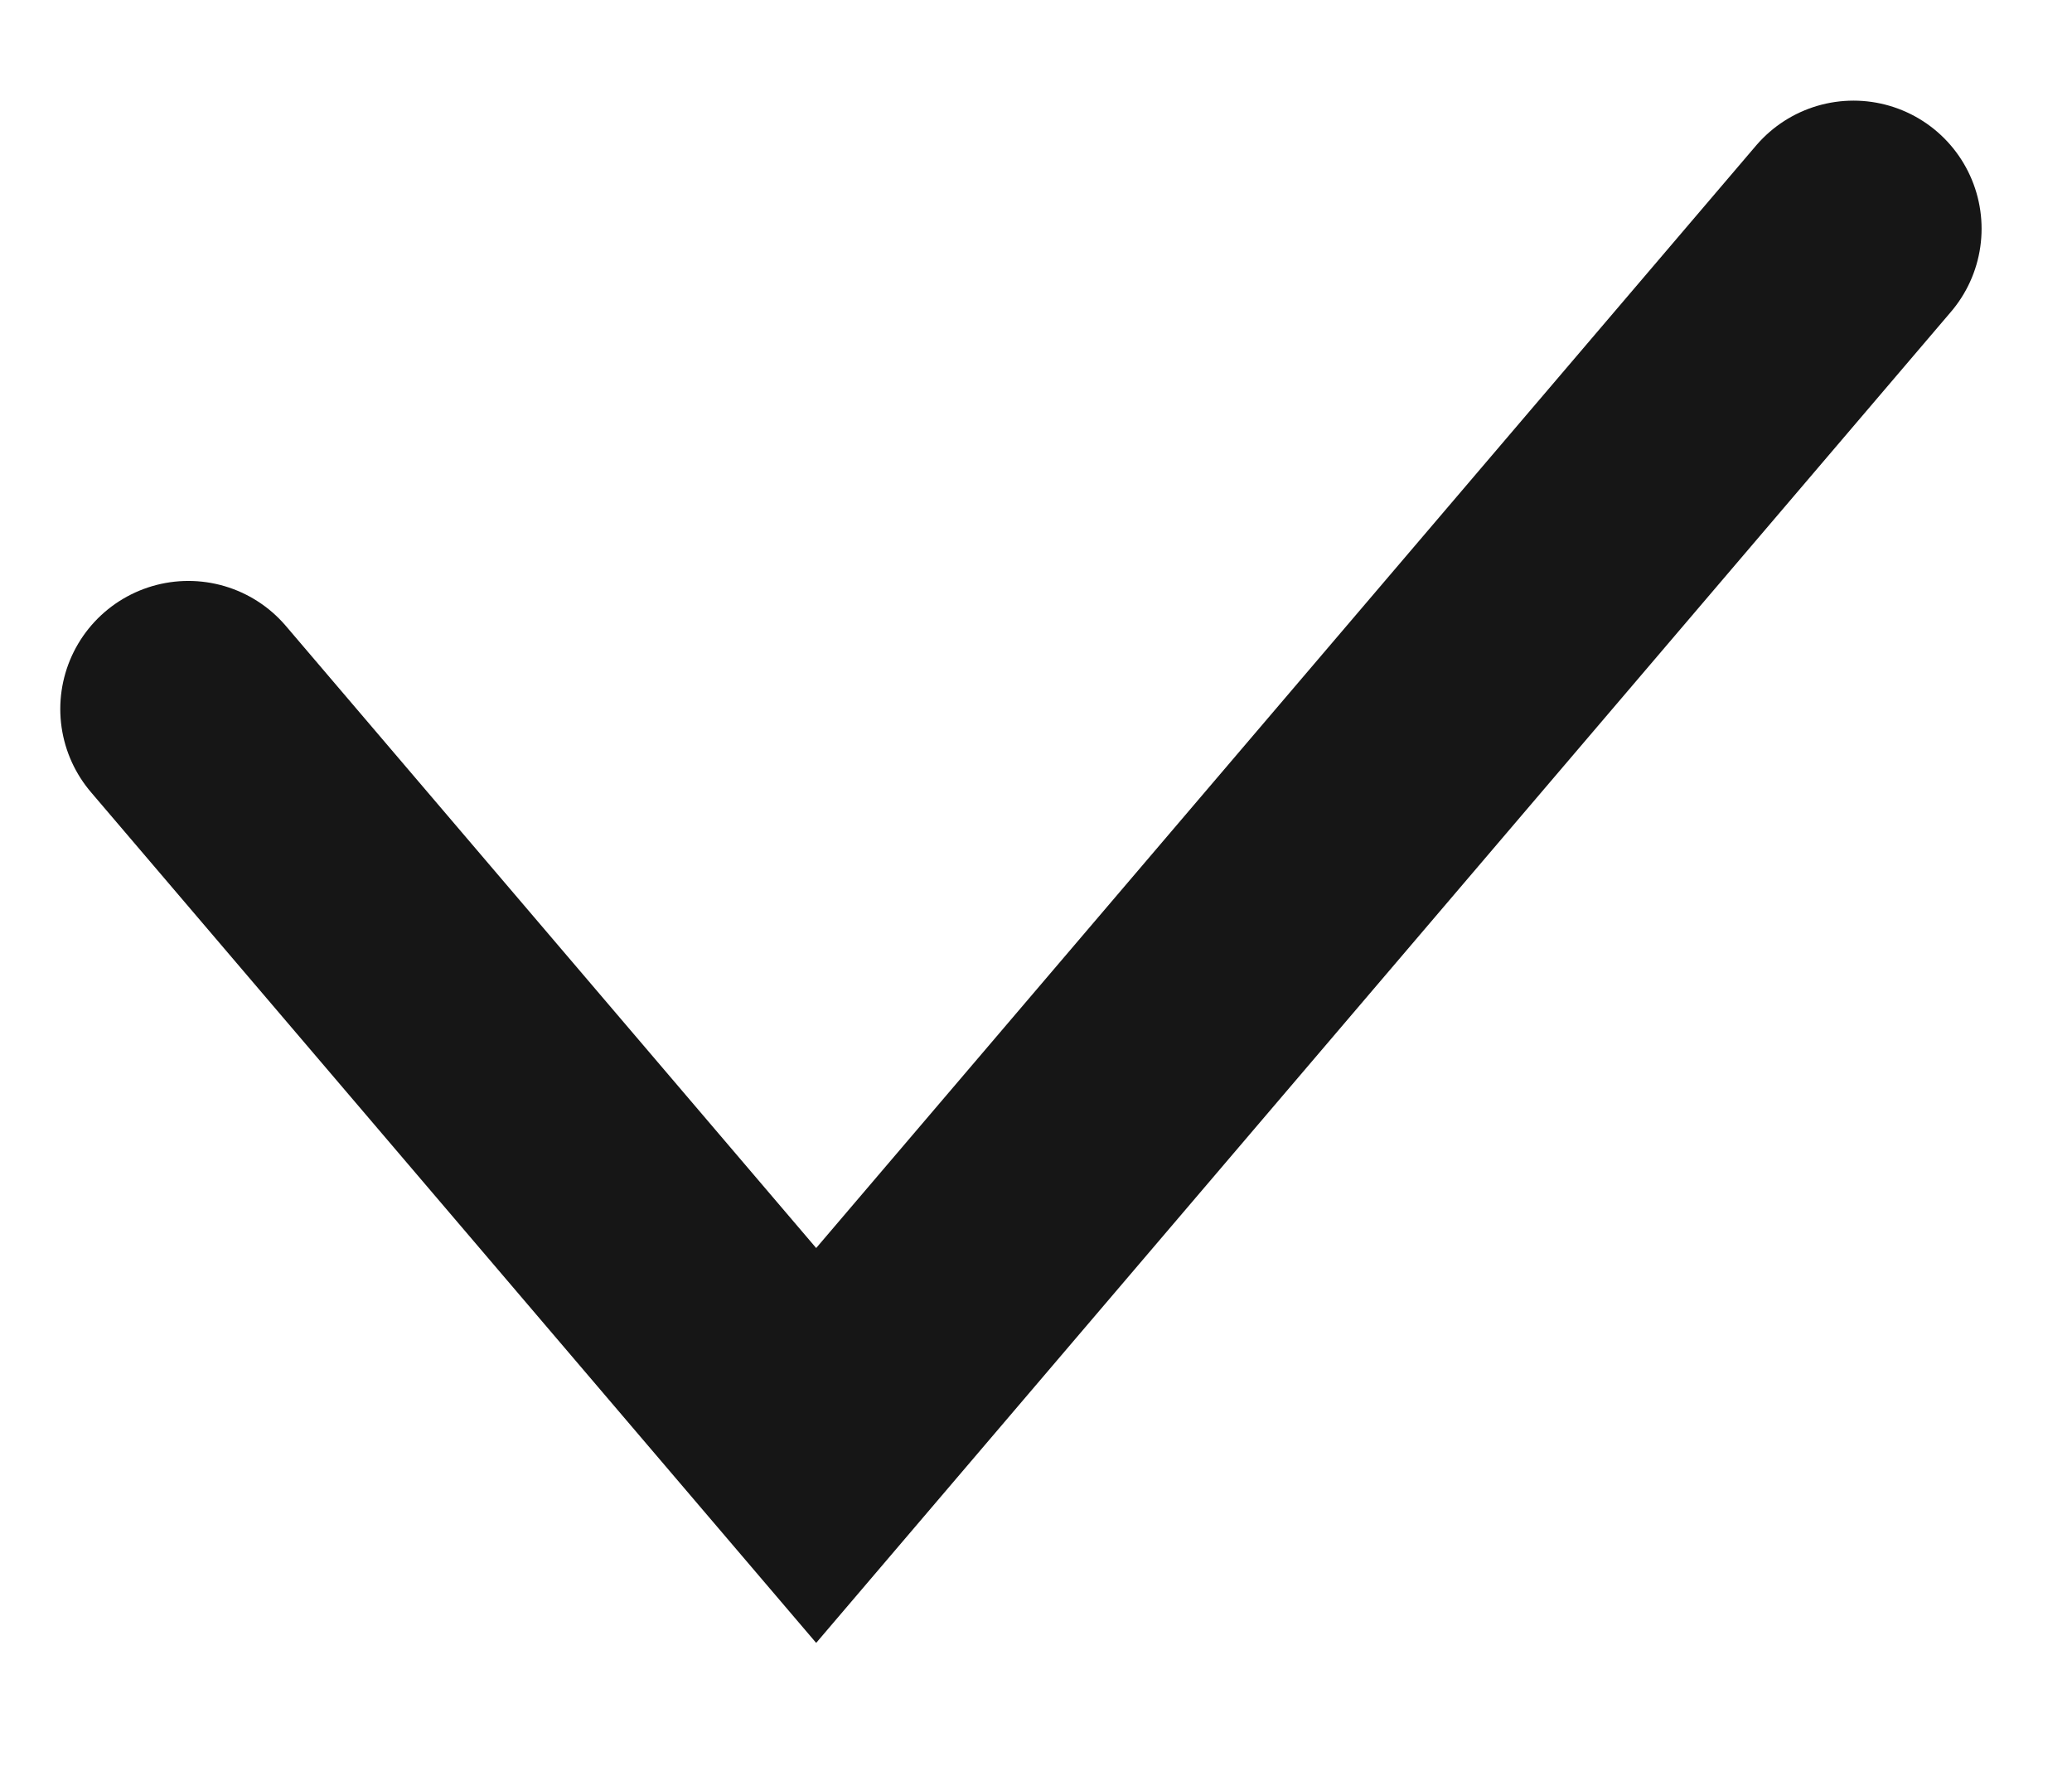
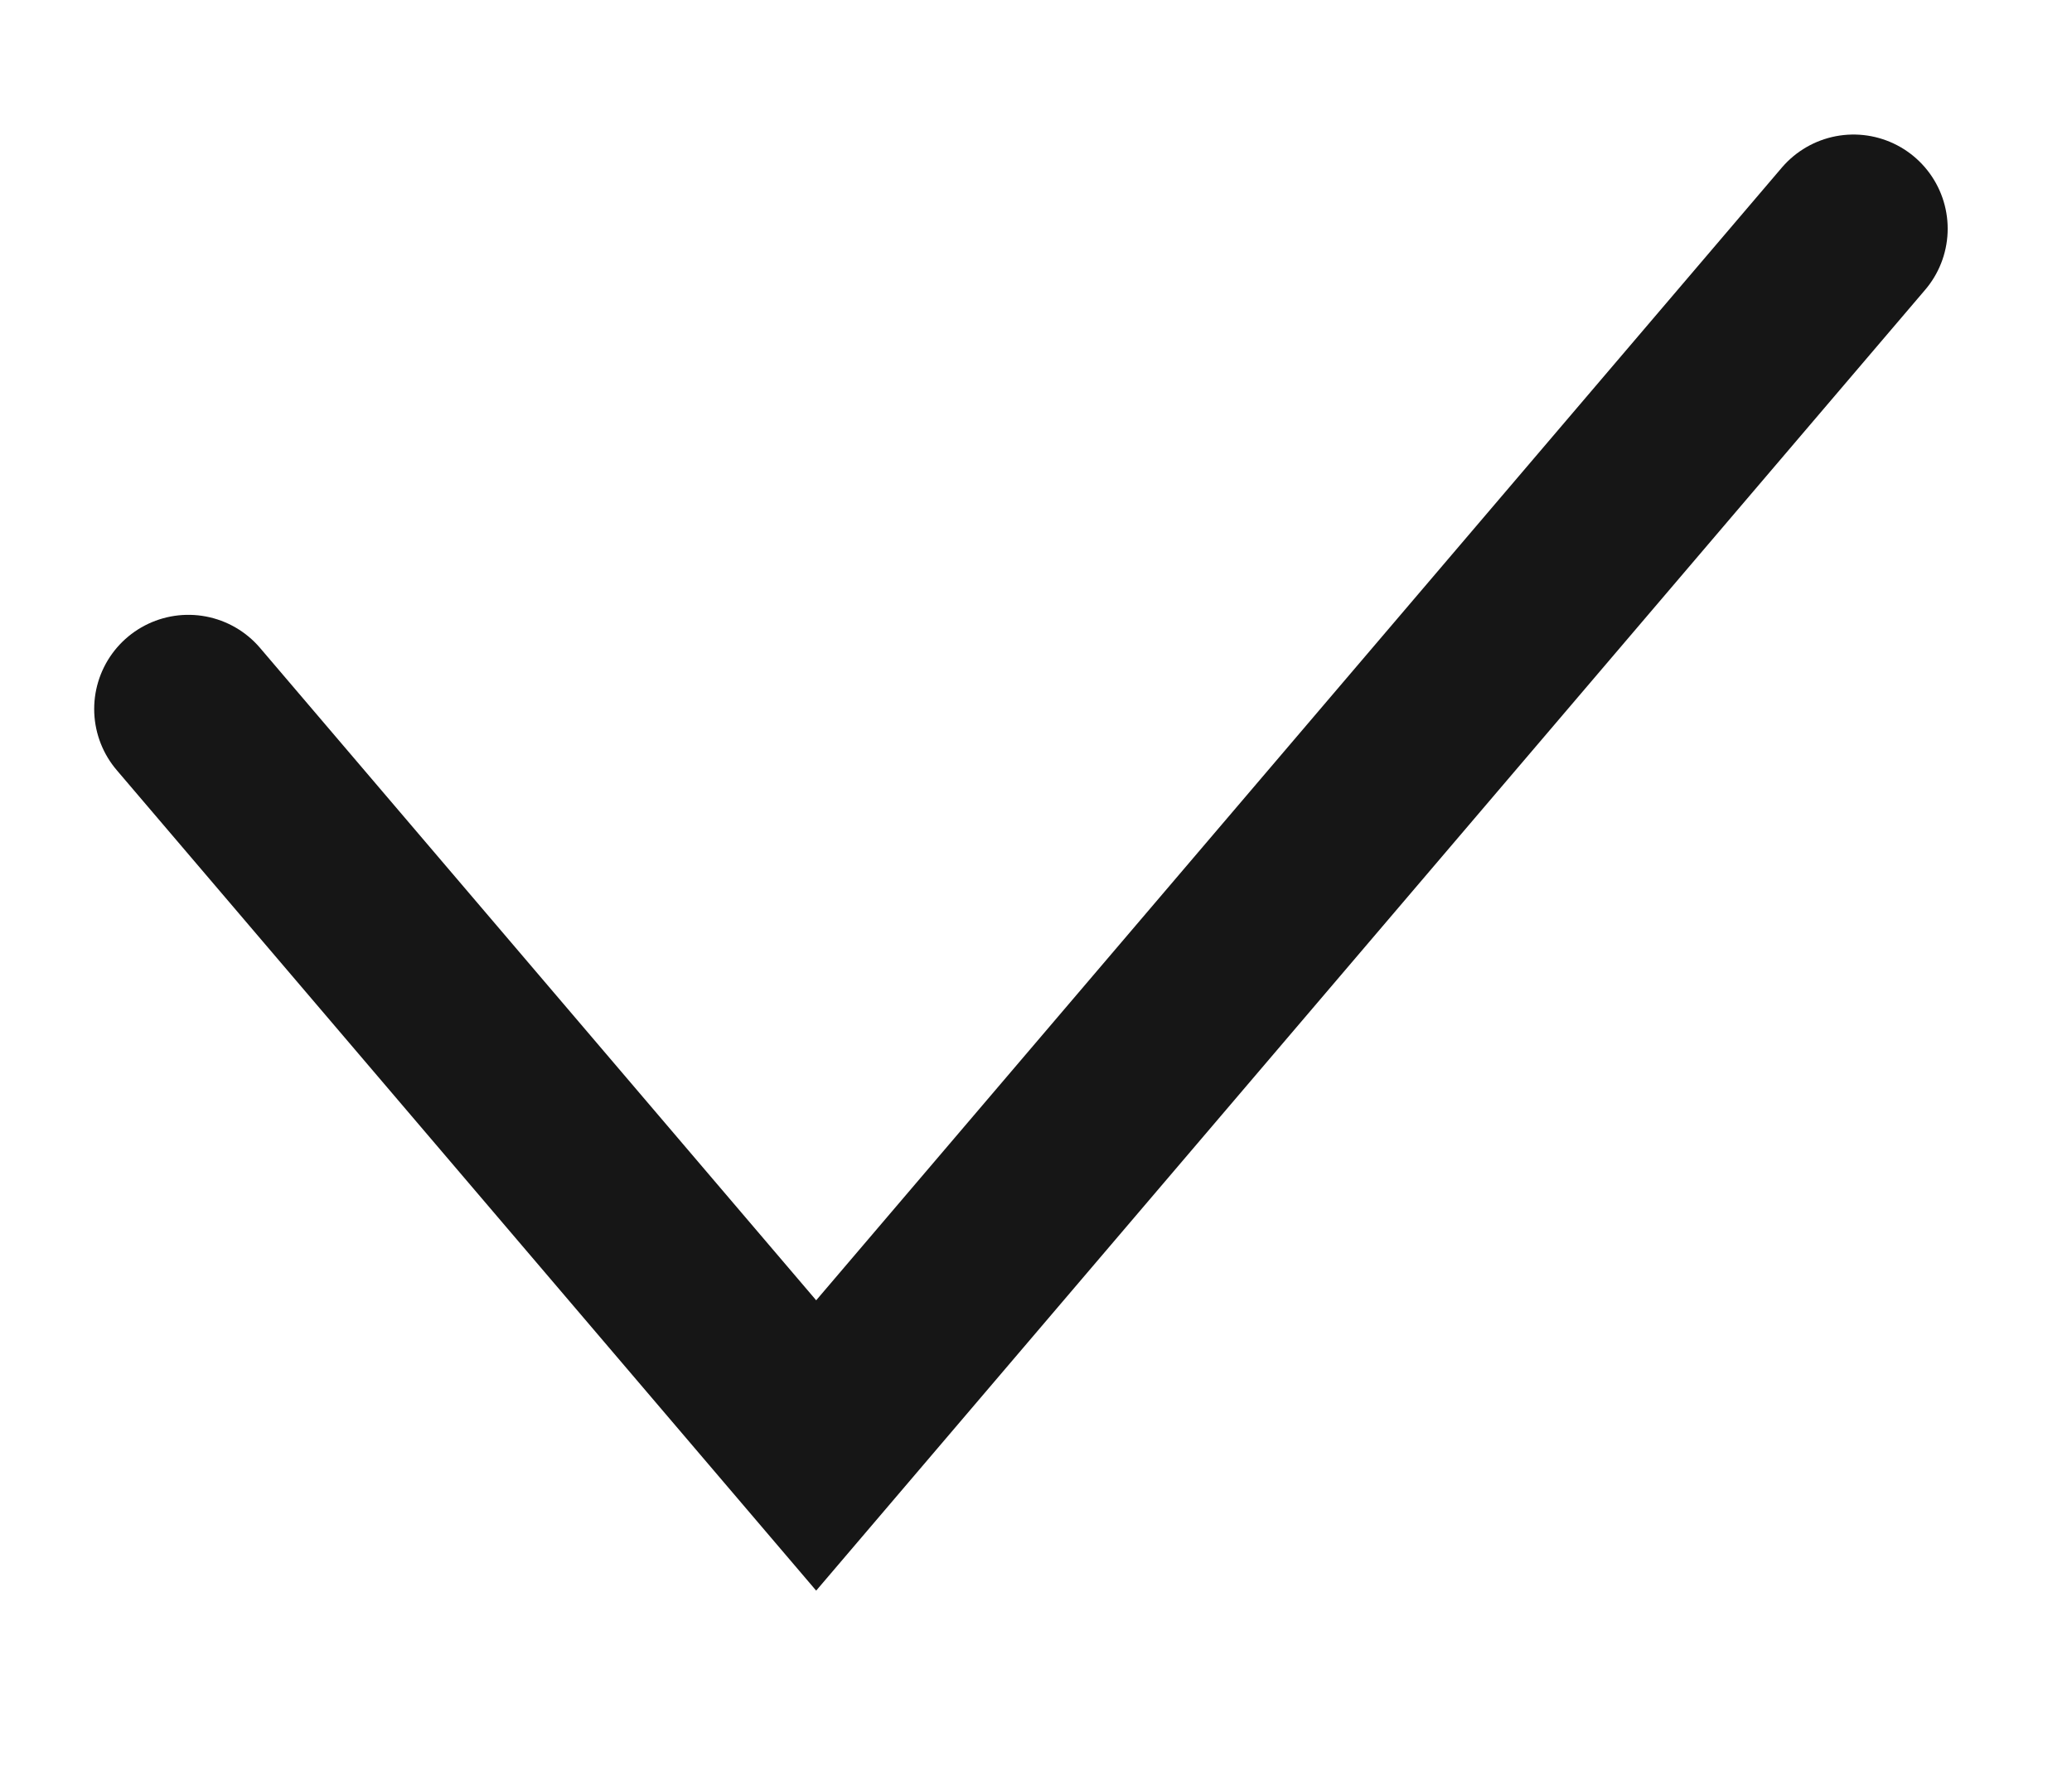
<svg xmlns="http://www.w3.org/2000/svg" width="21" height="18" viewBox="0 0 22 18" fill="none">
-   <path d="M2 7.1L8.666 14.92L19.68 2" stroke="#161616" stroke-width="2.72" stroke-linecap="round" />
+   <path d="M2 7.1L8.666 14.92L19.68 2" stroke="#161616" stroke-width="2" stroke-linecap="round" />
</svg>
